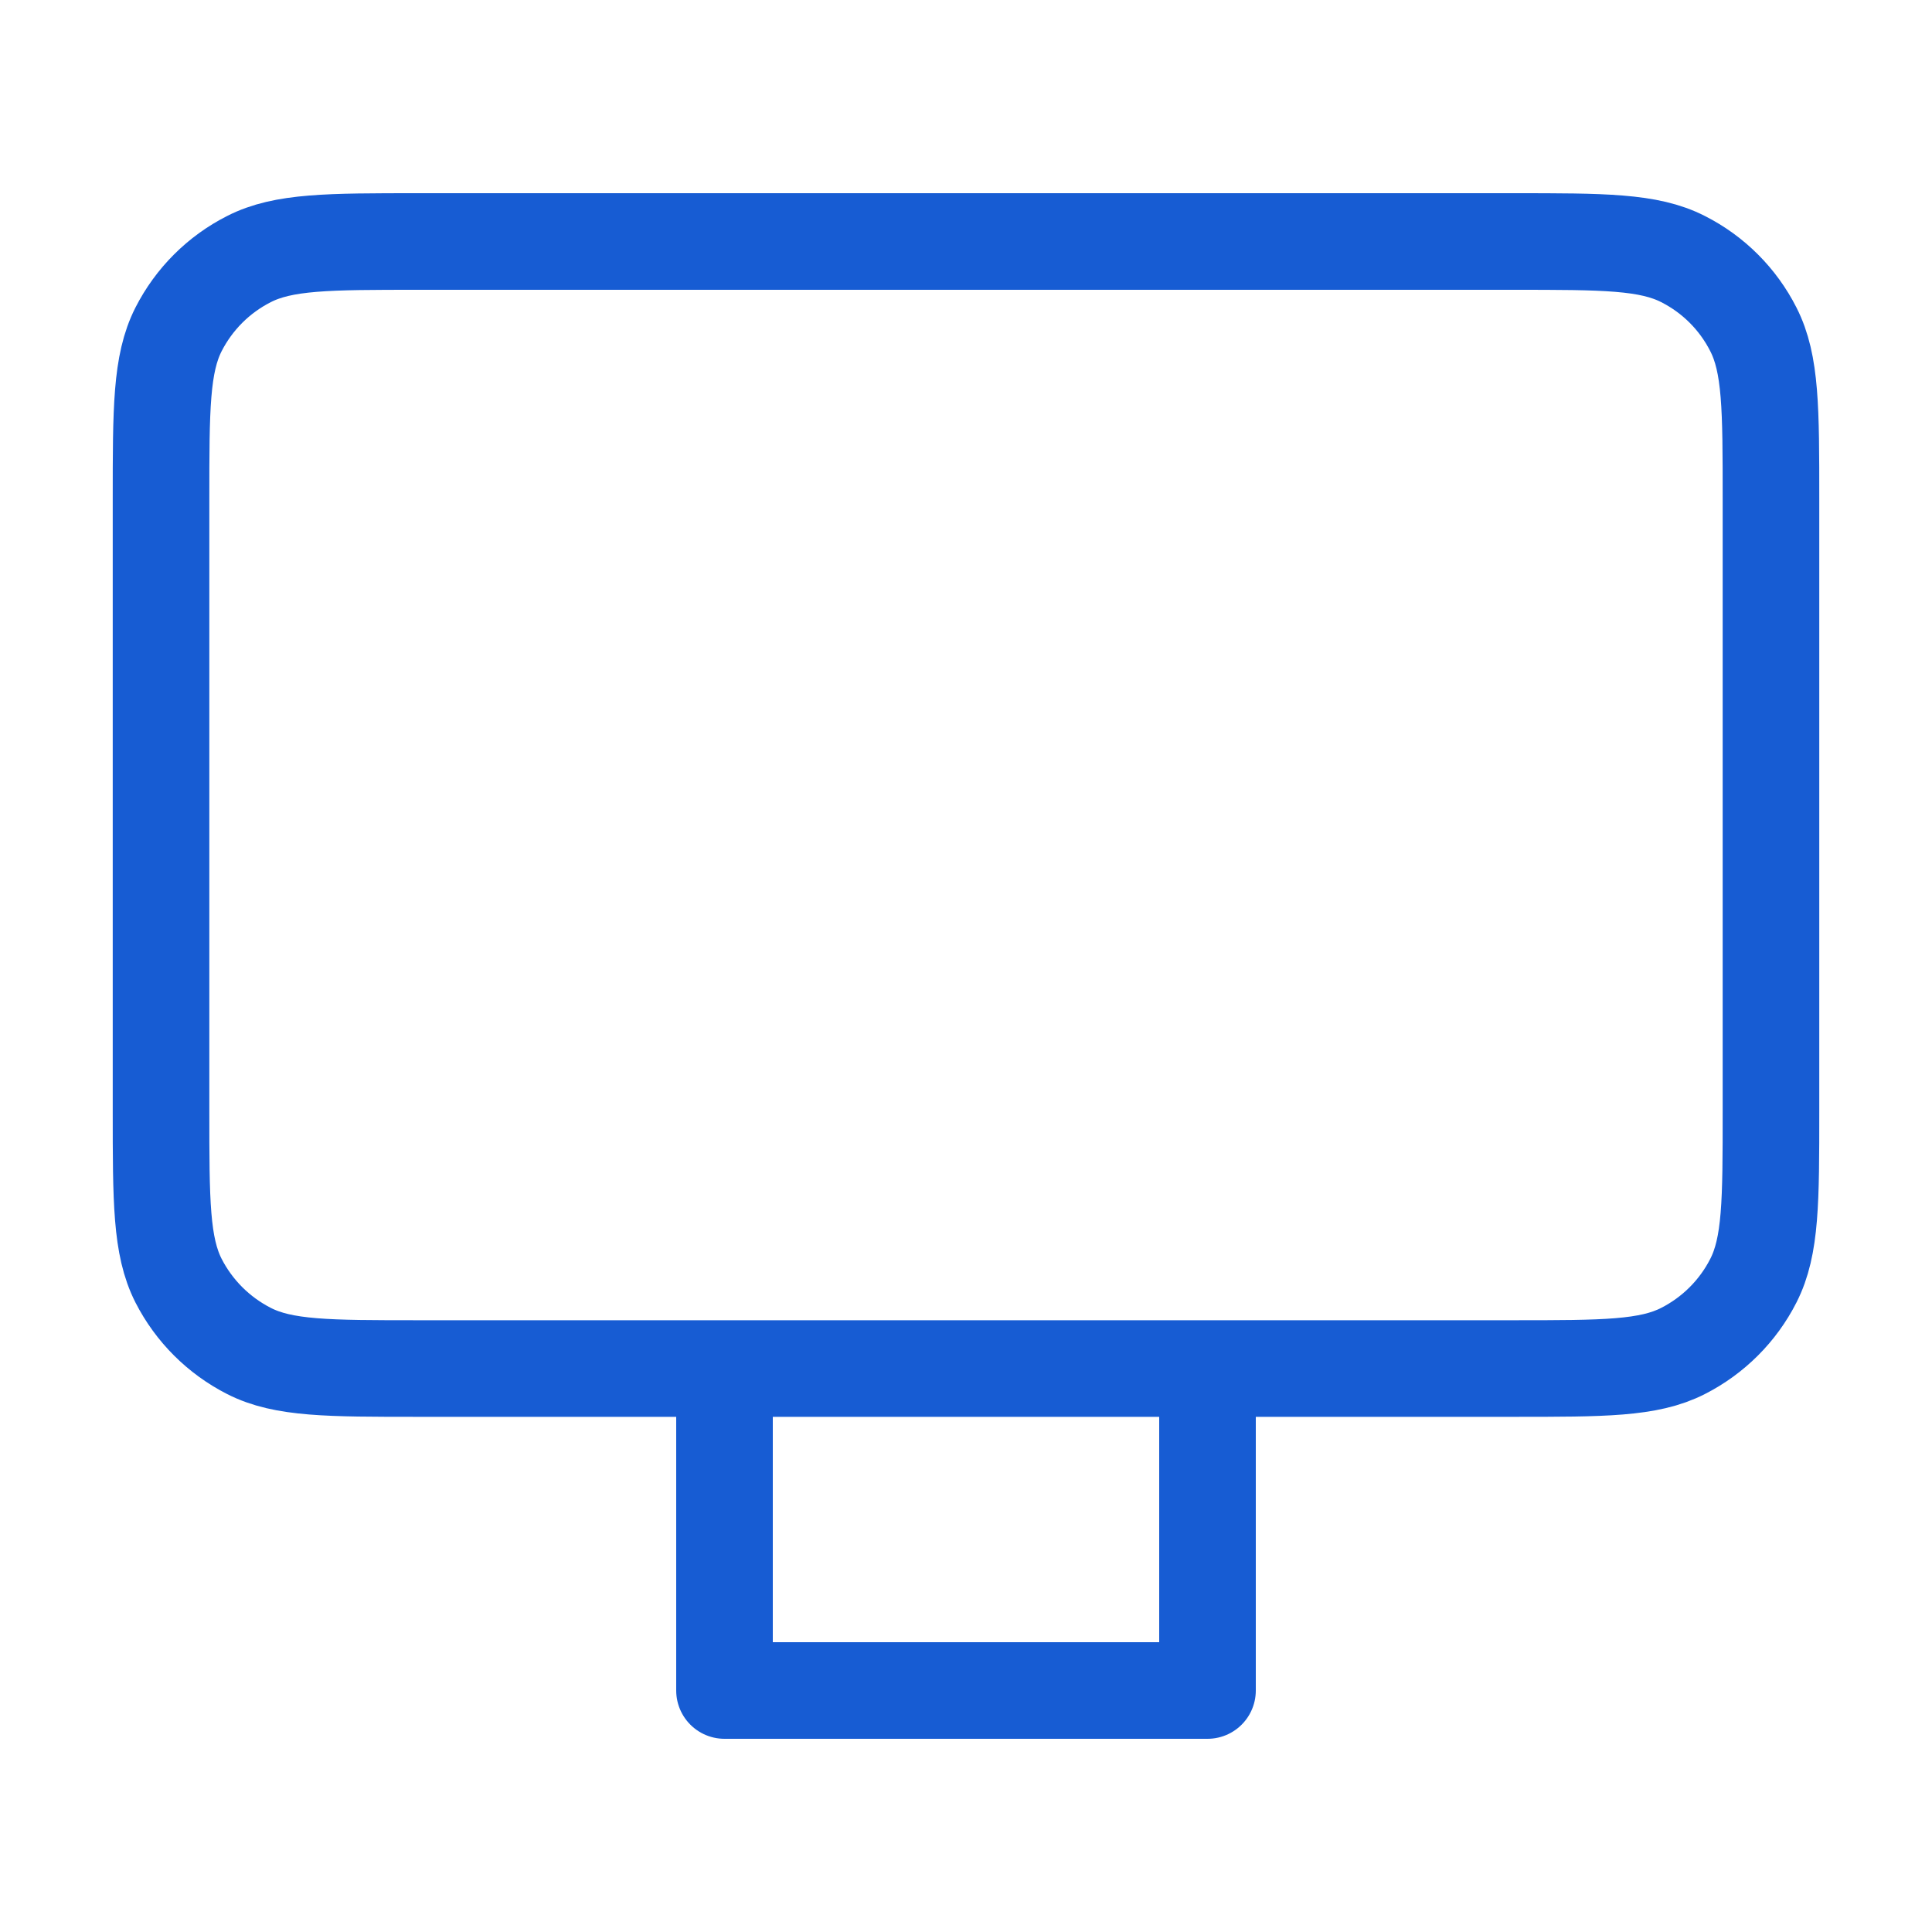
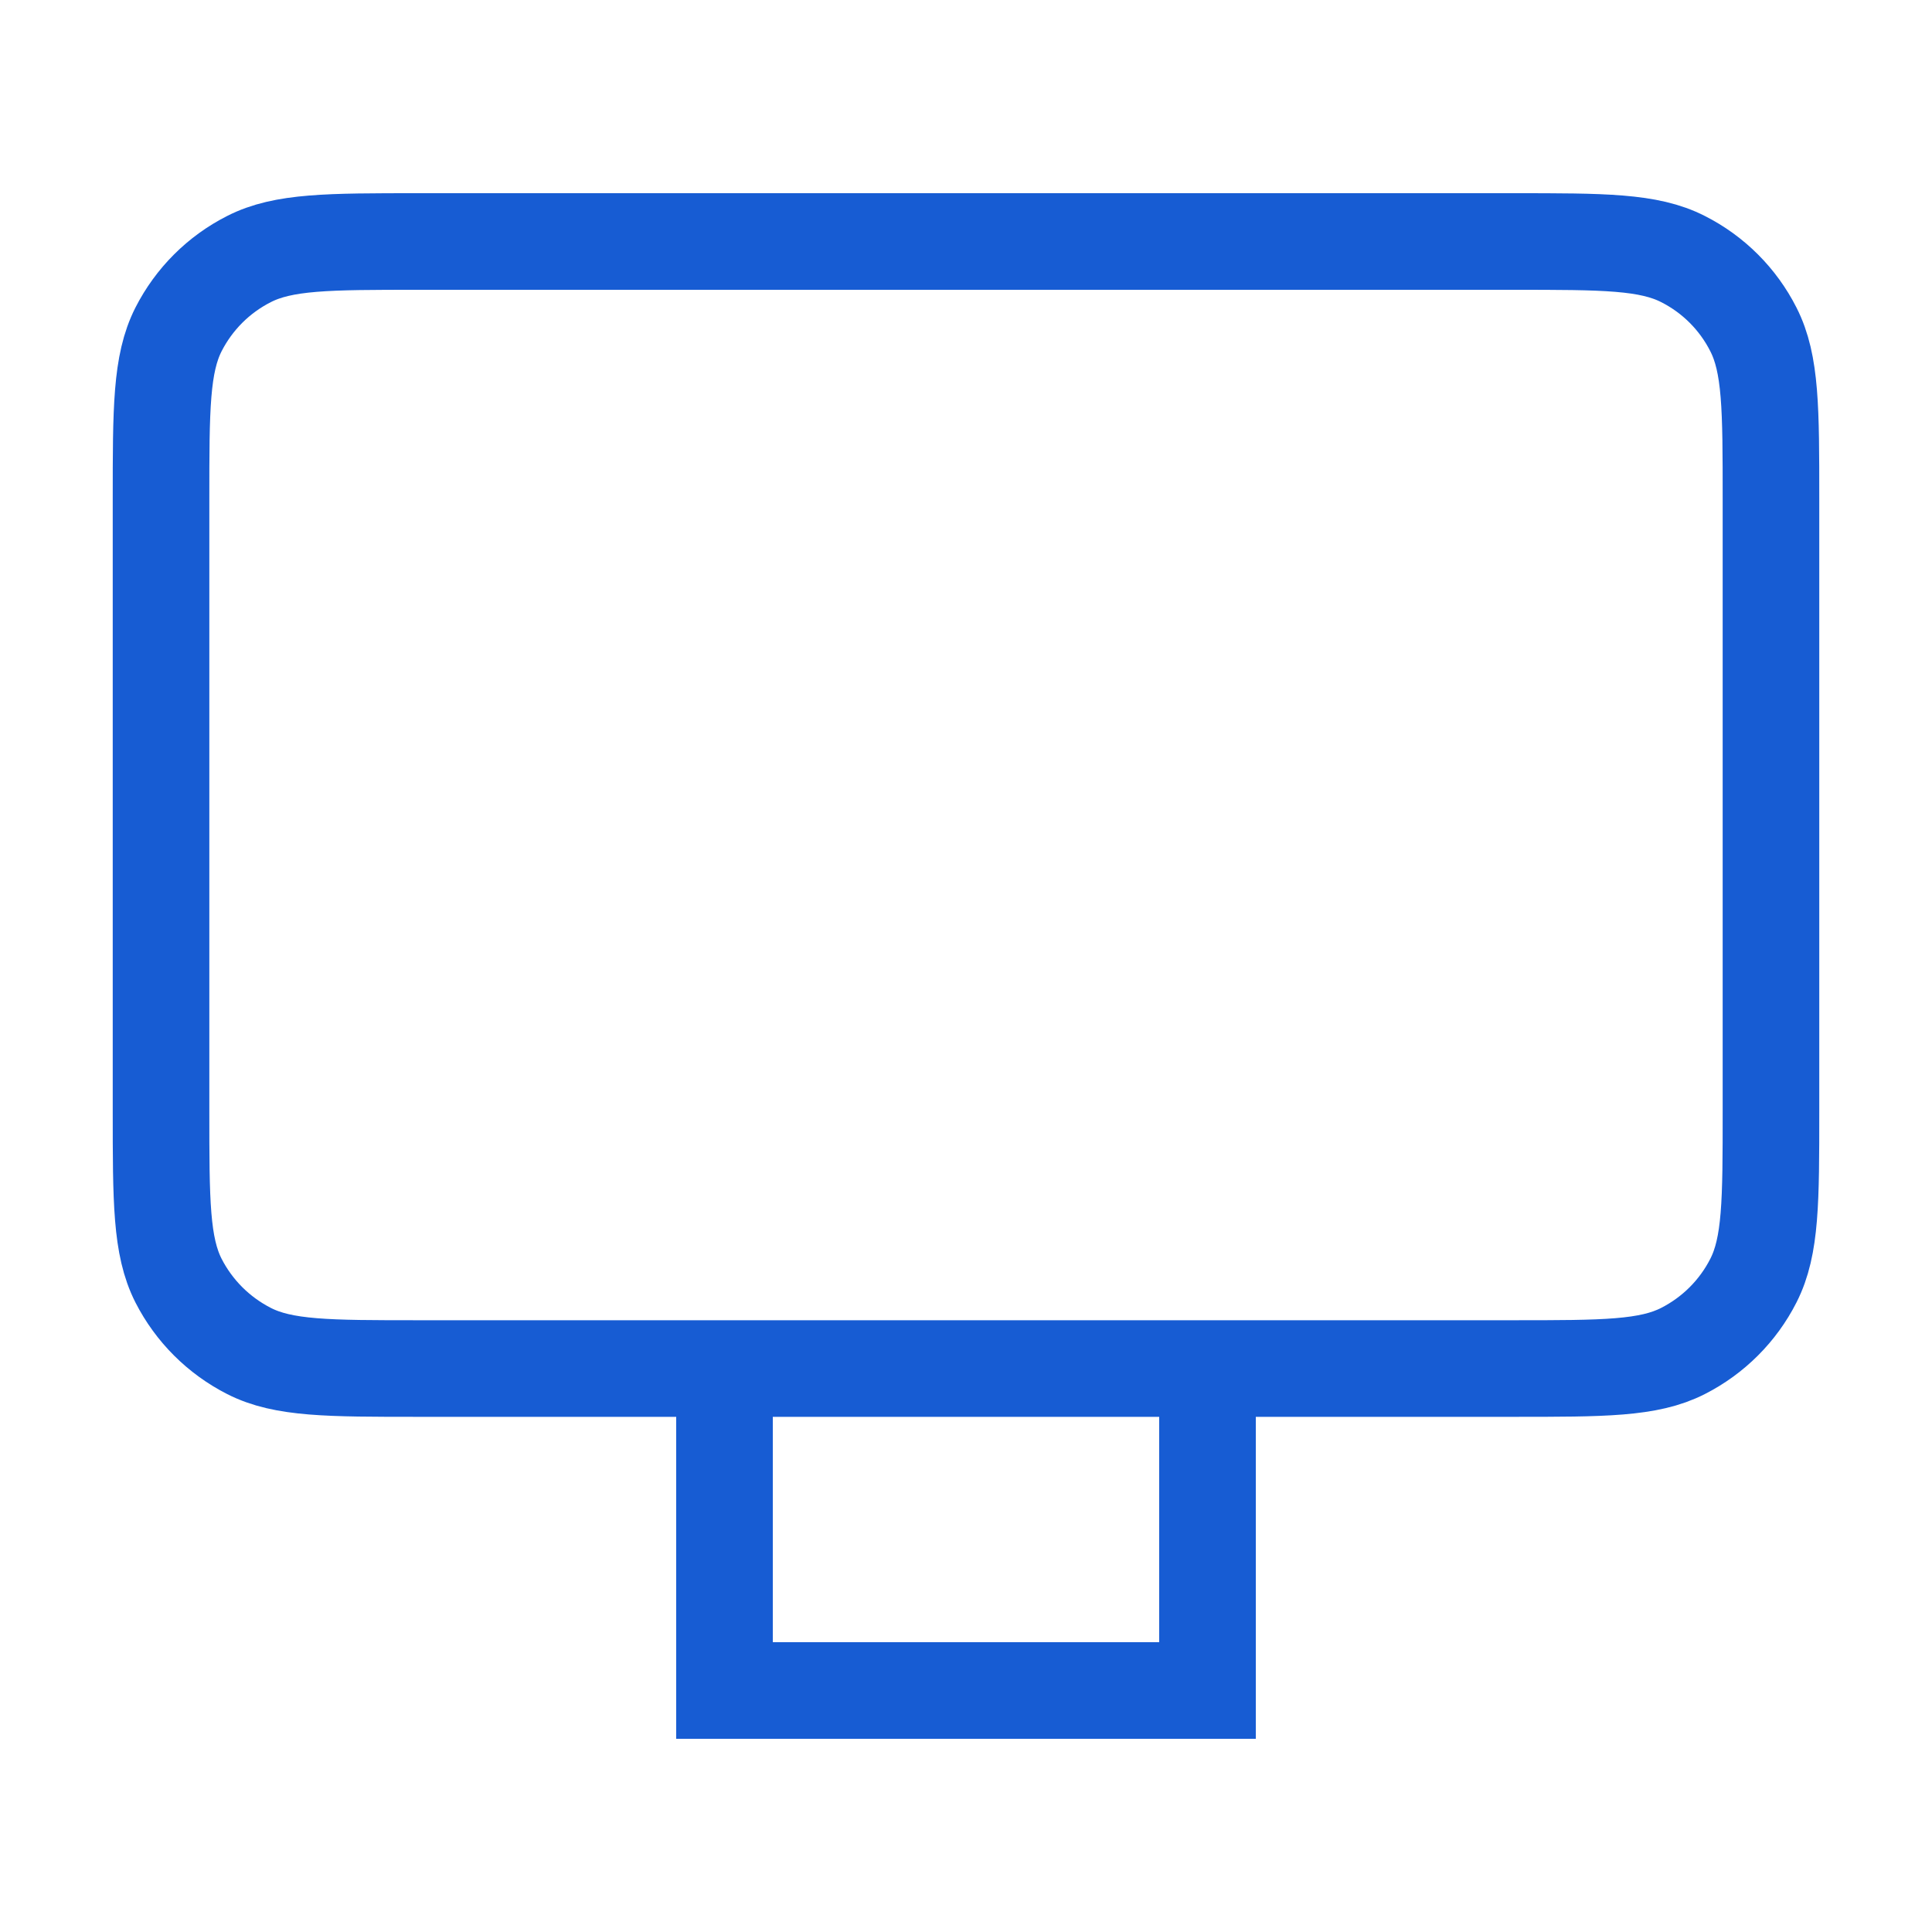
<svg xmlns="http://www.w3.org/2000/svg" width="20" height="20" viewBox="0 0 20 20" fill="none">
-   <path d="M12.5 14.167V17.5H7.5V14.167M4.333 14.167H15.666C16.6 14.167 17.067 14.167 17.423 13.985C17.737 13.825 17.992 13.57 18.151 13.257C18.333 12.9 18.333 12.433 18.333 11.5V5.167C18.333 4.233 18.333 3.767 18.151 3.41C17.992 3.096 17.737 2.841 17.423 2.682C17.067 2.5 16.6 2.5 15.666 2.5H4.333C3.4 2.5 2.933 2.5 2.577 2.682C2.263 2.841 2.008 3.096 1.848 3.41C1.667 3.767 1.667 4.233 1.667 5.167V11.5C1.667 12.433 1.667 12.9 1.848 13.257C2.008 13.57 2.263 13.825 2.577 13.985C2.933 14.167 3.4 14.167 4.333 14.167Z" stroke="#175CD3" strokeWidth="1.667" stroke-linecap="round" stroke-linejoin="round" />
+   <path d="M12.5 14.167V17.5H7.5V14.167M4.333 14.167H15.666C16.6 14.167 17.067 14.167 17.423 13.985C17.737 13.825 17.992 13.57 18.151 13.257C18.333 12.9 18.333 12.433 18.333 11.5V5.167C18.333 4.233 18.333 3.767 18.151 3.41C17.992 3.096 17.737 2.841 17.423 2.682C17.067 2.5 16.6 2.5 15.666 2.5H4.333C3.4 2.5 2.933 2.5 2.577 2.682C2.263 2.841 2.008 3.096 1.848 3.41C1.667 3.767 1.667 4.233 1.667 5.167V11.5C1.667 12.433 1.667 12.9 1.848 13.257C2.008 13.57 2.263 13.825 2.577 13.985C2.933 14.167 3.4 14.167 4.333 14.167Z" stroke="#175CD3" strokeWidth="1.667" stroke-linecap="round" strokeLinejoin="round" />
</svg>
